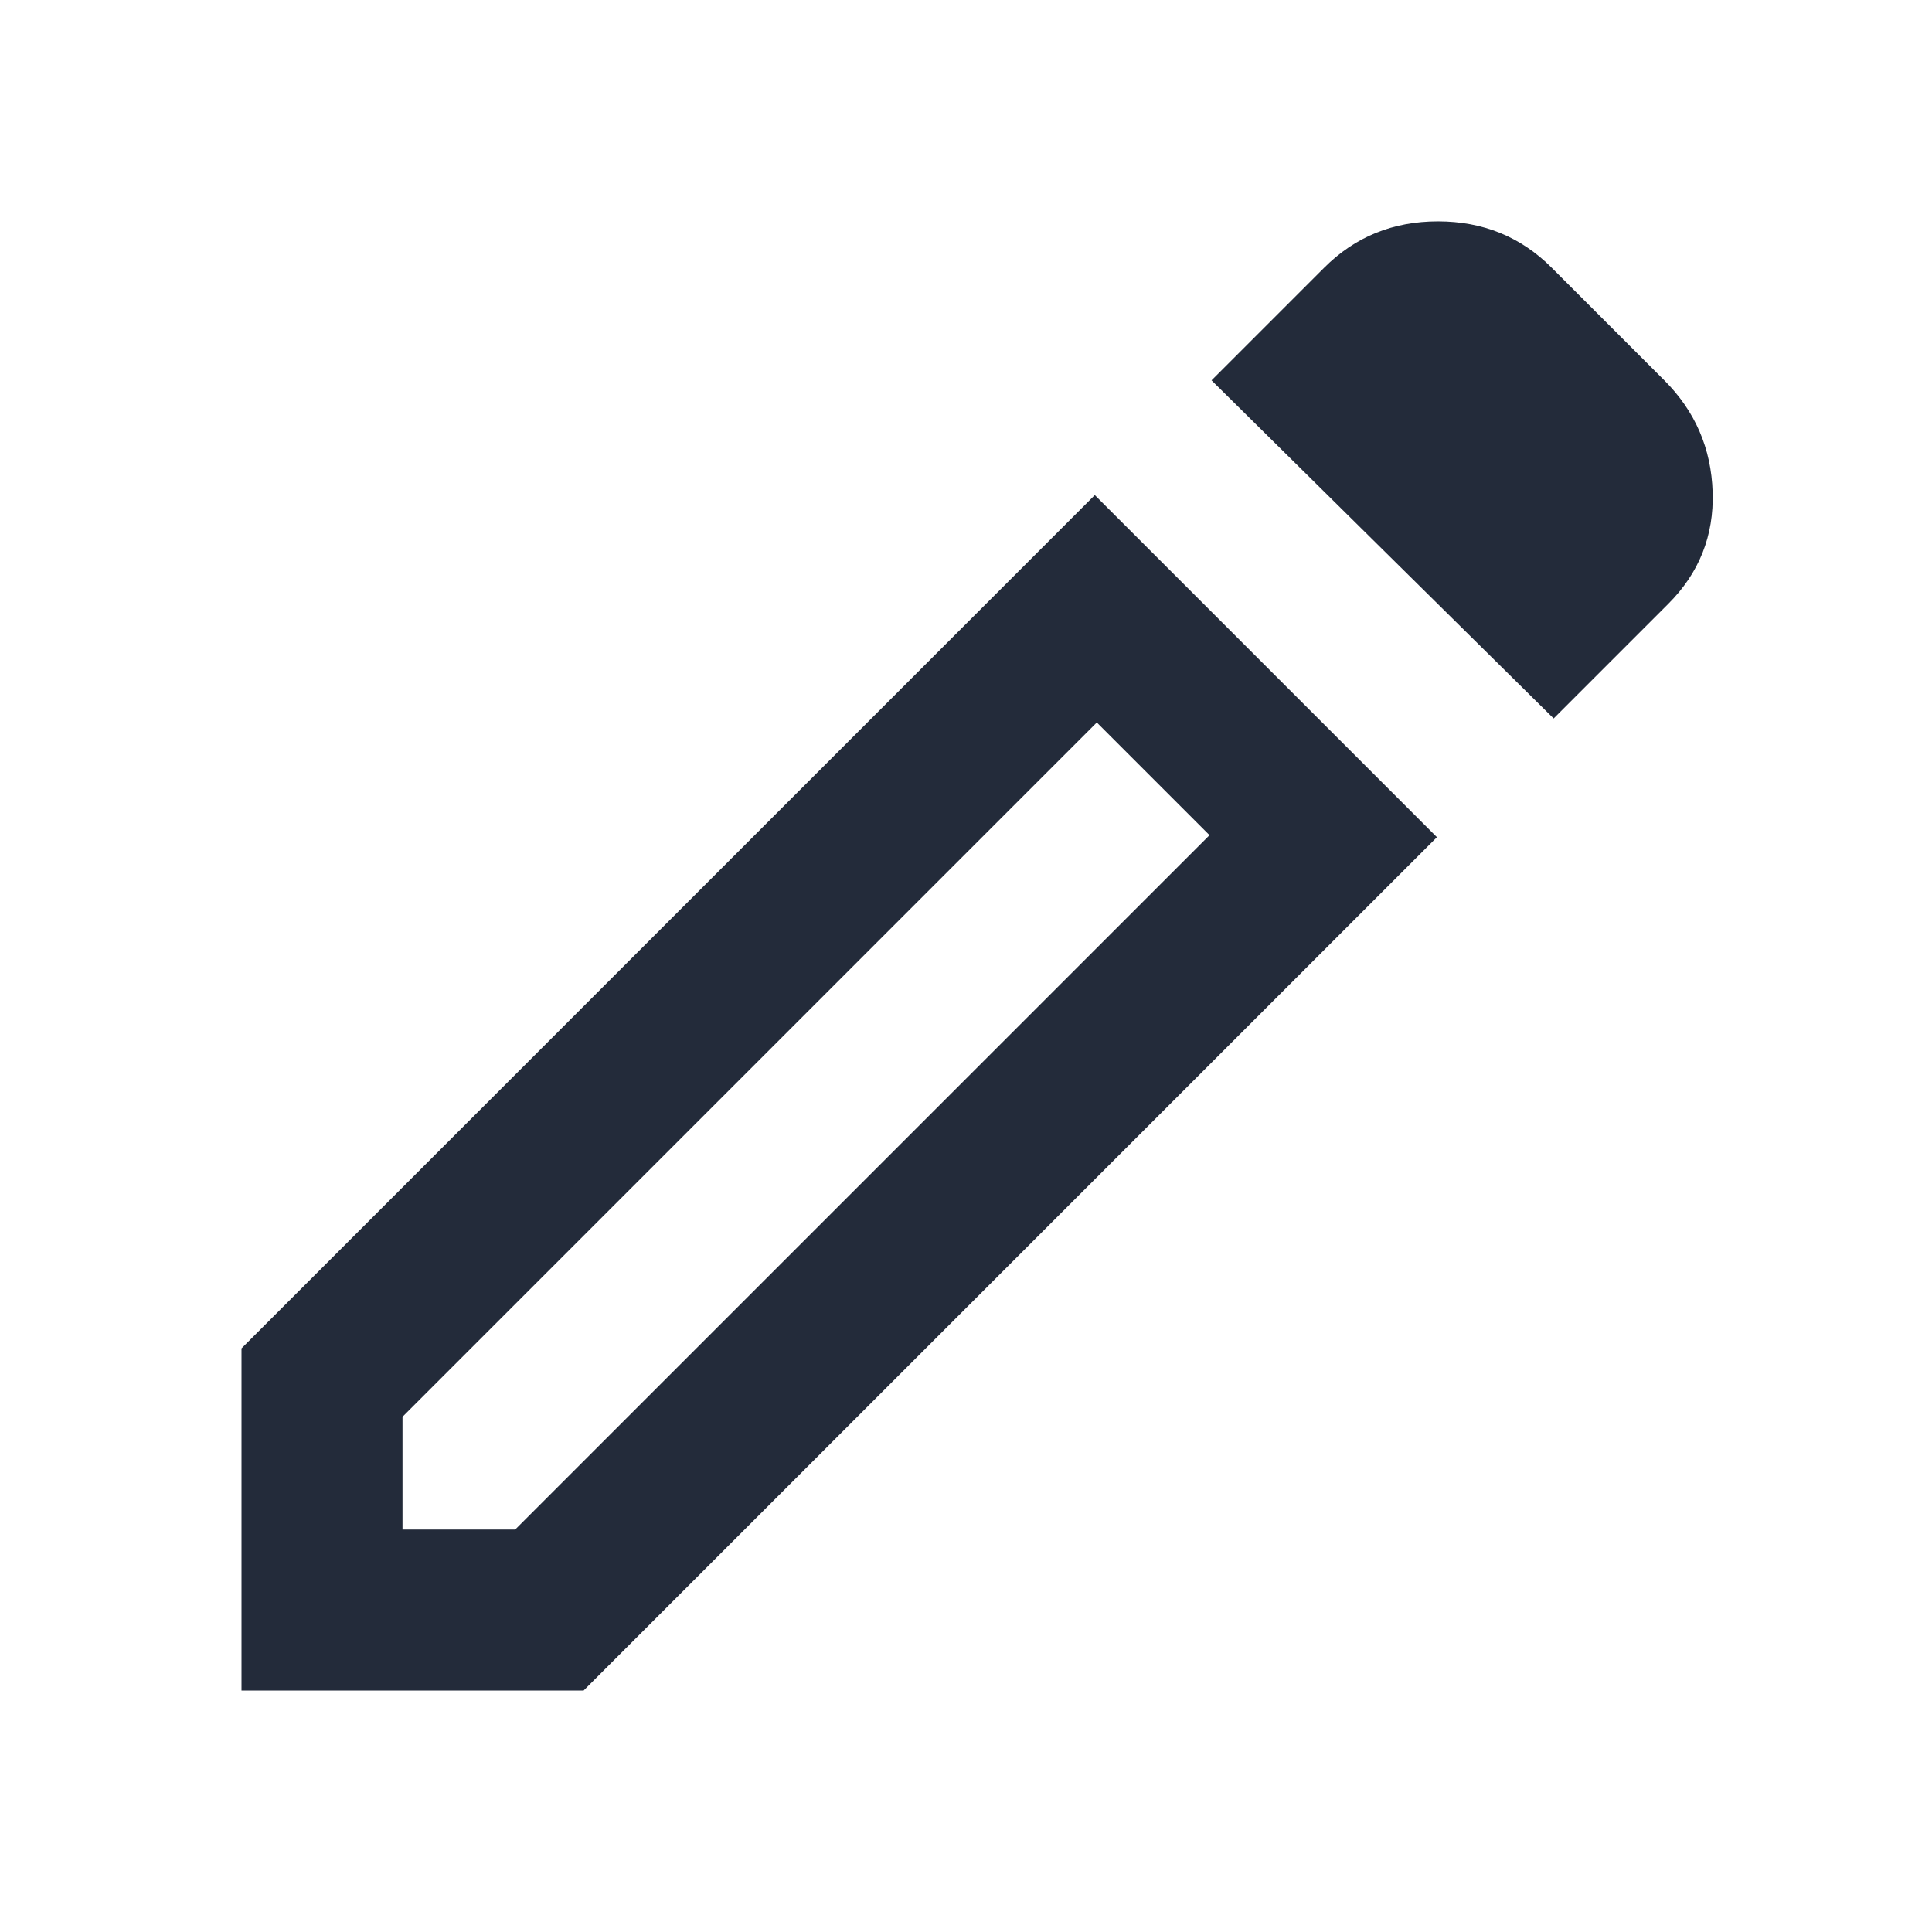
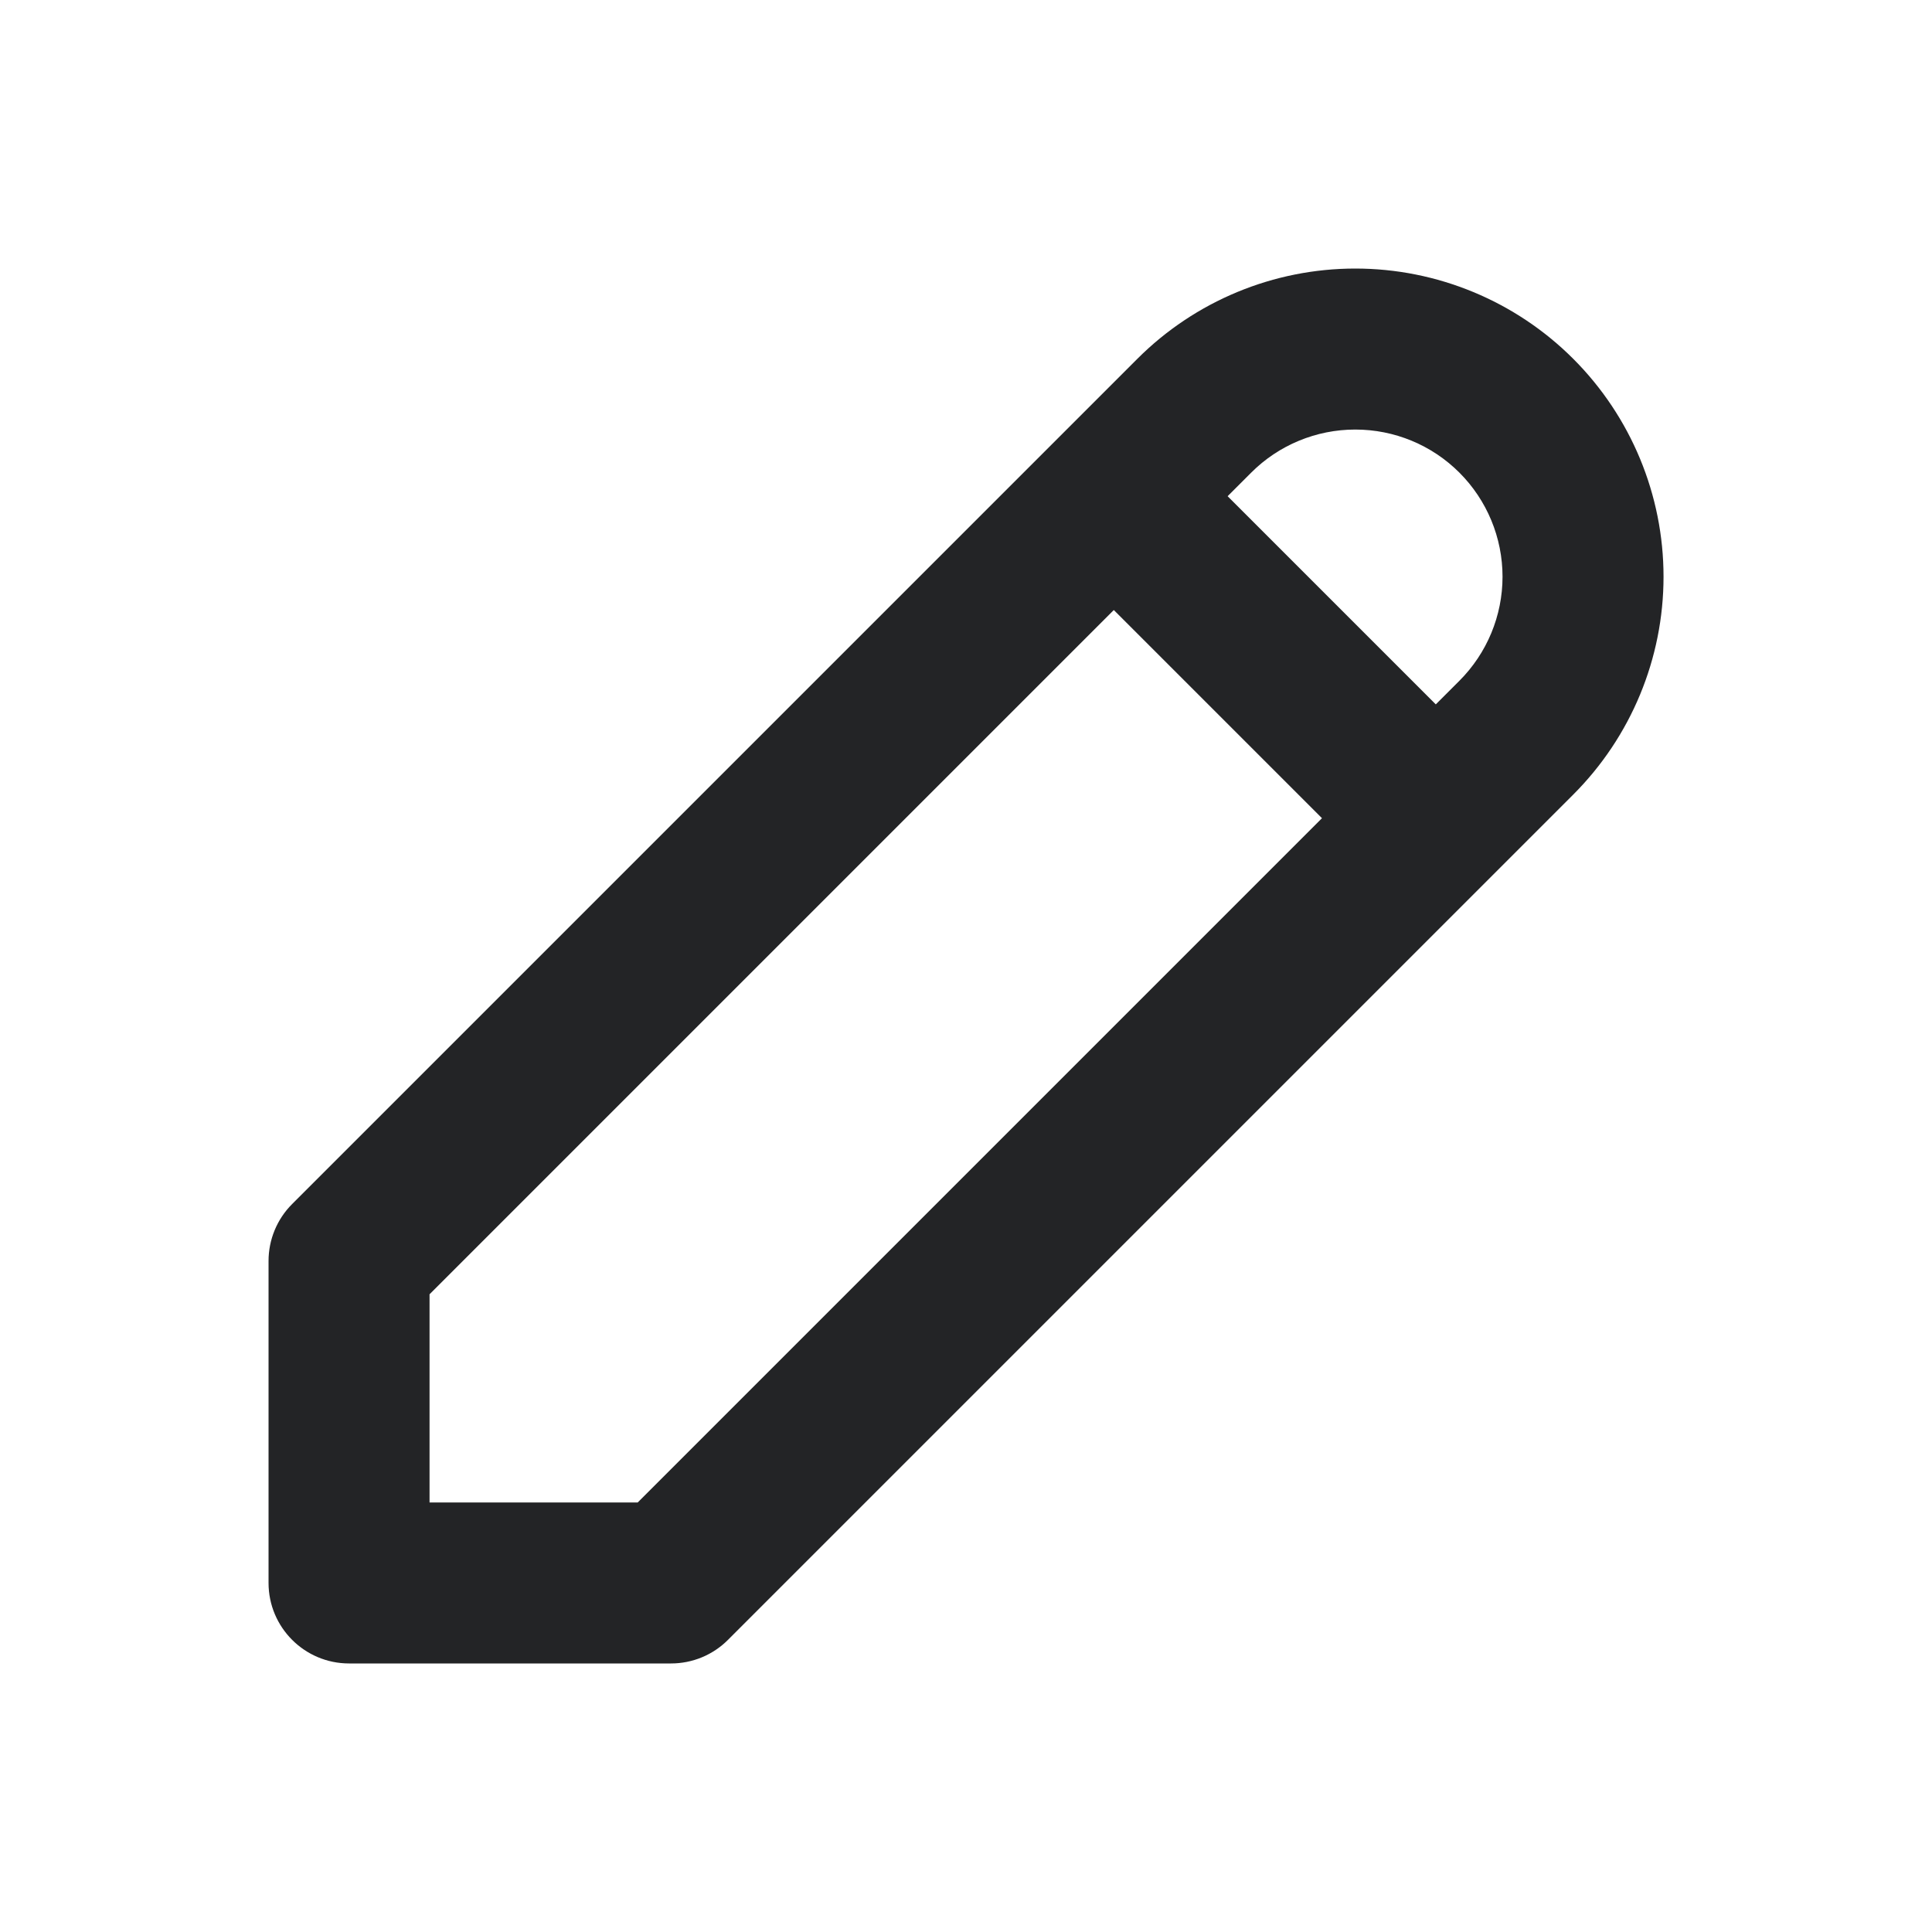
<svg xmlns="http://www.w3.org/2000/svg" width="24" height="24" viewBox="0 0 24 24" fill="none">
-   <g id="icn24/edit">
-     <mask id="mask0_3959_80184" style="mask-type:alpha" maskUnits="userSpaceOnUse" x="0" y="0" width="24" height="24">
-       <rect id="Bounding box" width="24" height="24" fill="#D9D9D9" />
-     </mask>
-     <g mask="url(#mask0_3959_80184)">
-       <path id="edit" d="M5 19H6.4L15.025 10.375L13.625 8.975L5 17.6V19ZM19.3 8.925L15.05 4.725L16.45 3.325C16.833 2.942 17.304 2.75 17.863 2.75C18.421 2.75 18.892 2.942 19.275 3.325L20.675 4.725C21.058 5.108 21.258 5.571 21.275 6.113C21.292 6.654 21.108 7.117 20.725 7.5L19.3 8.925ZM17.85 10.4L7.25 21H3V16.75L13.6 6.15L17.85 10.4Z" fill="#232B3A" />
-     </g>
-   </g>
+   <path fill-rule="evenodd" clip-rule="evenodd" d="M16.836 3.336C15.821 3.336 14.847 3.739 14.129 4.457L3.629 14.957C3.441 15.145 3.336 15.399 3.336 15.664V19.664C3.336 20.216 3.784 20.664 4.336 20.664H8.336C8.601 20.664 8.856 20.559 9.043 20.371L18.543 10.871L19.543 9.871C20.261 9.153 20.665 8.18 20.665 7.164C20.665 6.149 20.261 5.175 19.543 4.457C18.825 3.739 17.851 3.336 16.836 3.336ZM17.836 8.75L18.129 8.457C18.472 8.114 18.665 7.649 18.665 7.164C18.665 6.679 18.472 6.214 18.129 5.871C17.786 5.528 17.321 5.336 16.836 5.336C16.351 5.336 15.886 5.528 15.543 5.871L15.25 6.164L17.836 8.75ZM13.836 7.578L5.336 16.078V18.664H7.922L16.422 10.164L13.836 7.578Z" fill="#232426" />
</svg>
